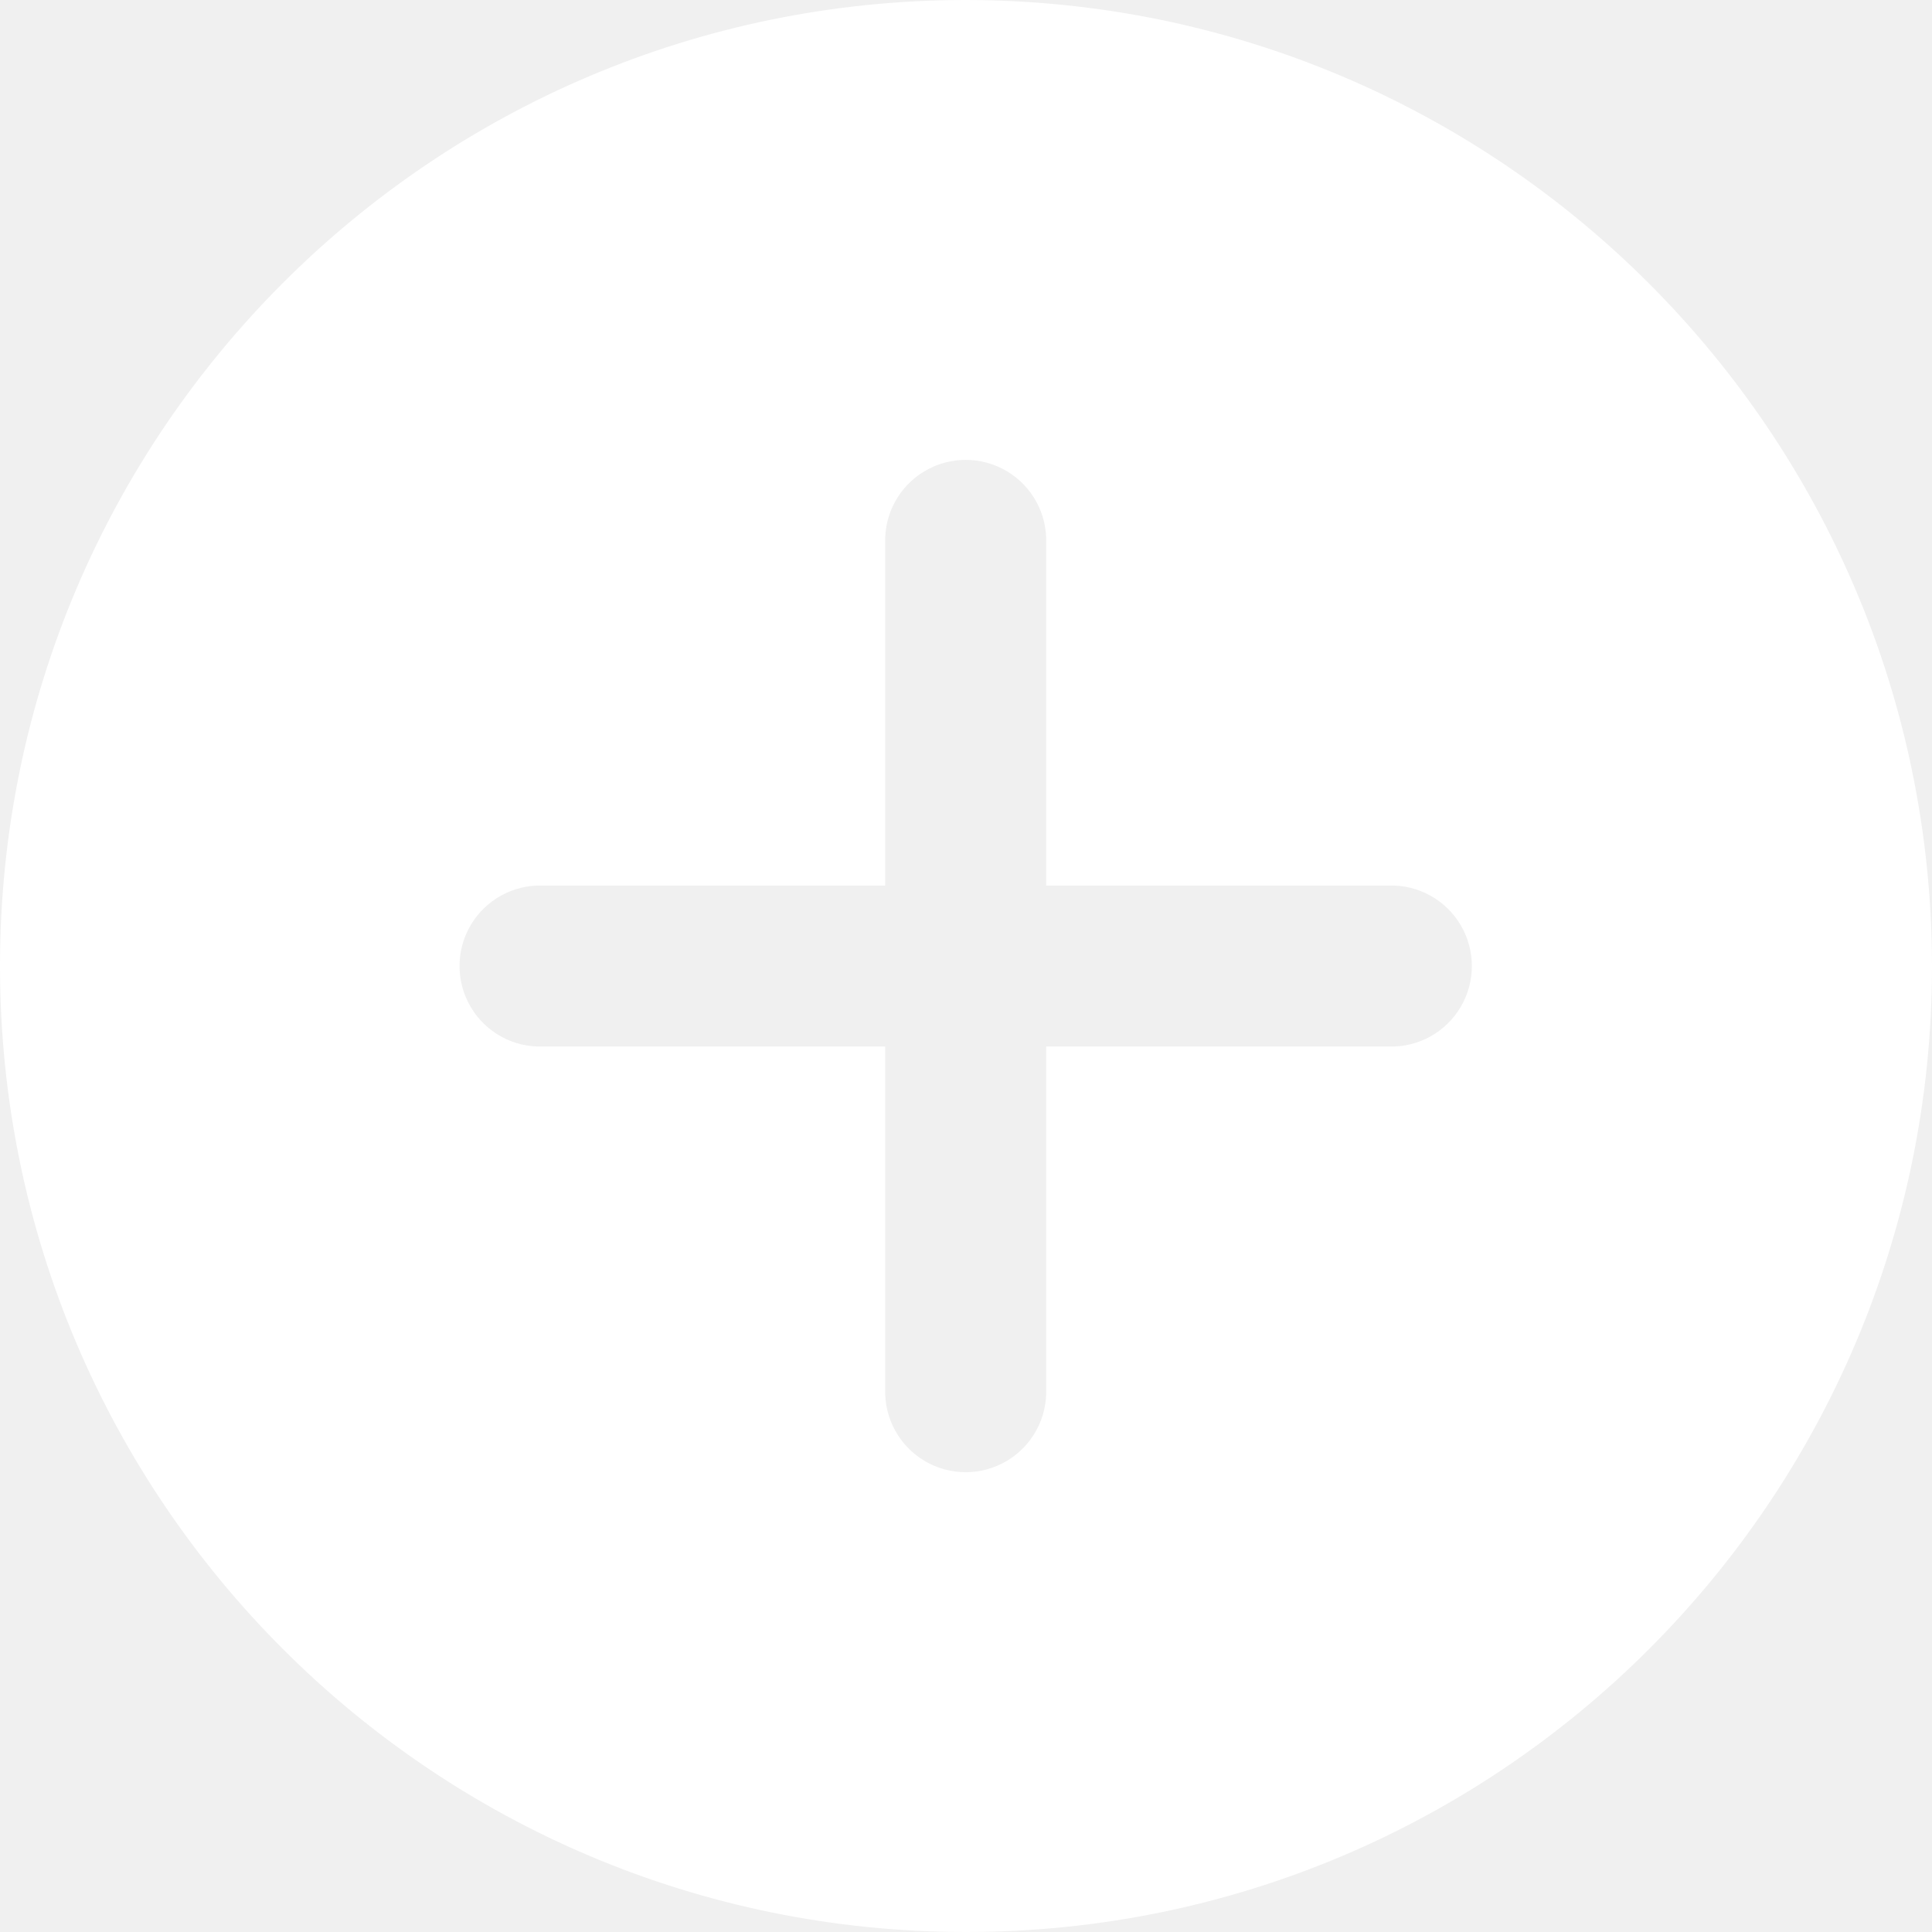
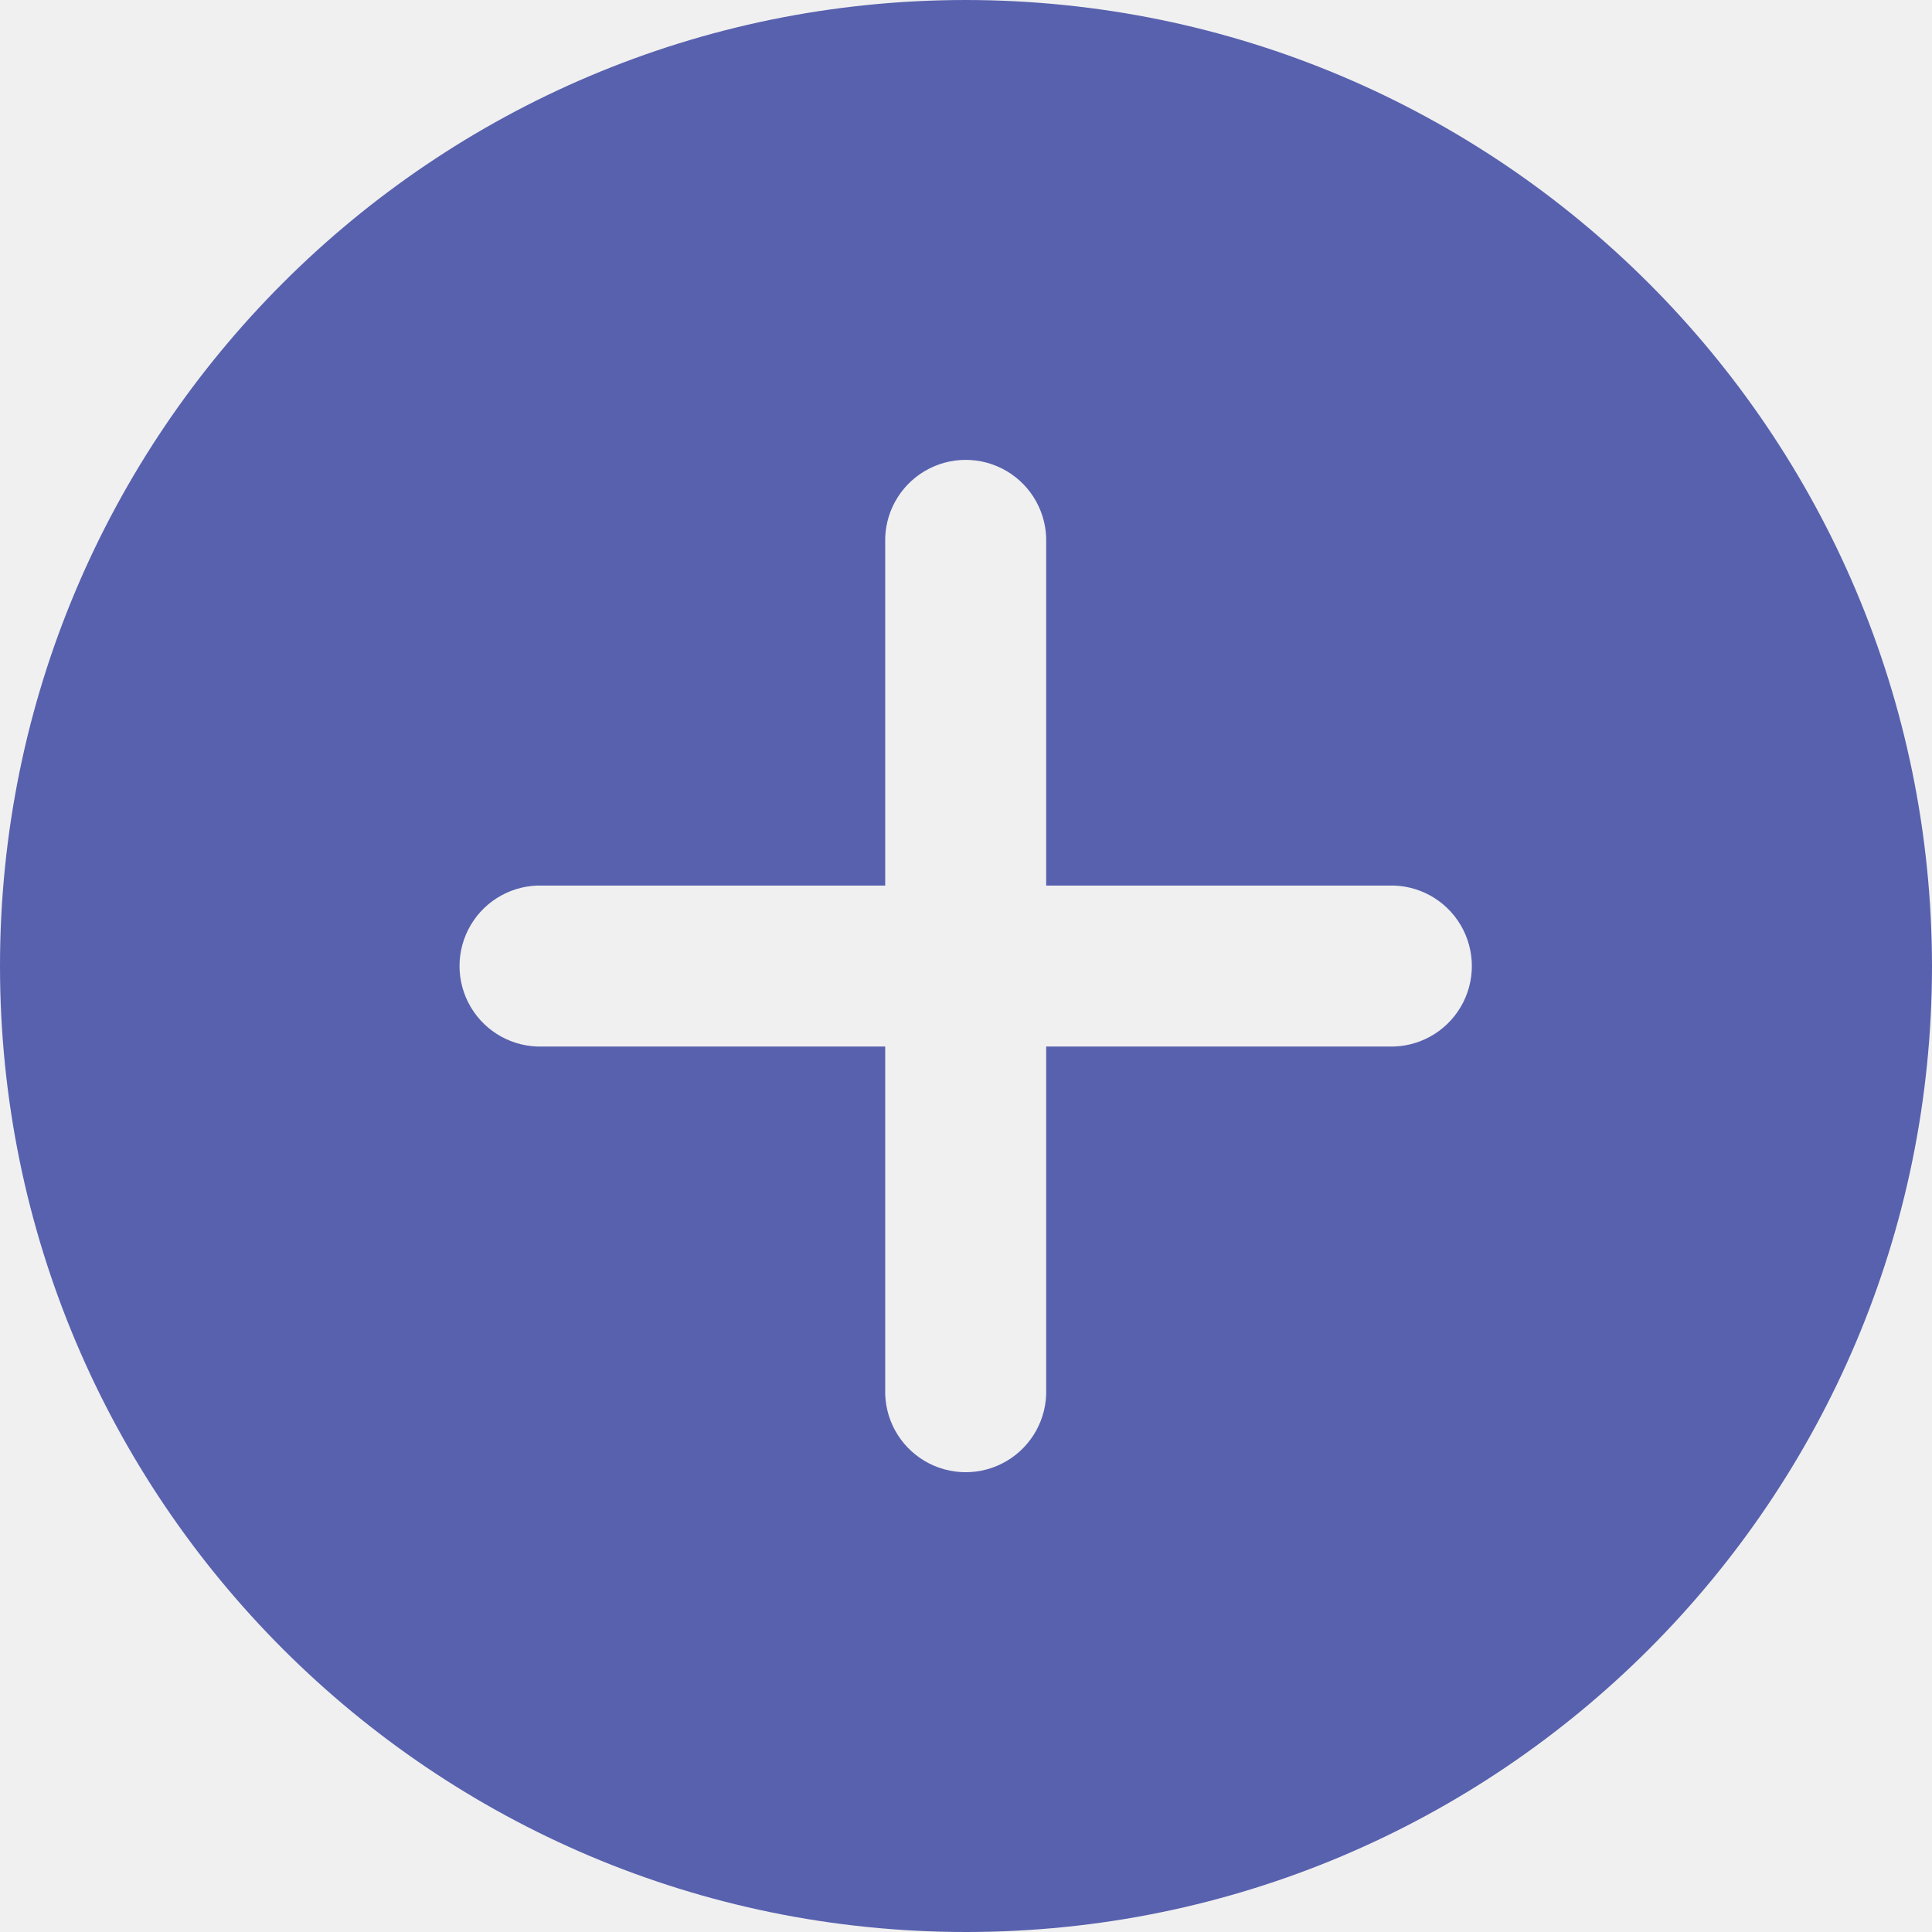
<svg xmlns="http://www.w3.org/2000/svg" width="22" height="22" viewBox="0 0 22 22">
-   <path id="more" d="M11,0A11,11,0,1,0,22,11,11.012,11.012,0,0,0,11,0Zm4.813,11.917h-3.9v3.9a.917.917,0,1,1-1.833,0v-3.9h-3.9a.917.917,0,1,1,0-1.833h3.9v-3.9a.917.917,0,1,1,1.833,0v3.9h3.9a.917.917,0,1,1,0,1.833Zm0,0" fill="#fff" />
+   <path id="more" d="M11,0A11,11,0,1,0,22,11,11.012,11.012,0,0,0,11,0Zm4.813,11.917h-3.9v3.9a.917.917,0,1,1-1.833,0v-3.9h-3.9a.917.917,0,1,1,0-1.833h3.9v-3.9a.917.917,0,1,1,1.833,0v3.9h3.9a.917.917,0,1,1,0,1.833Zm0,0" fill="#5861AE" />
</svg>
